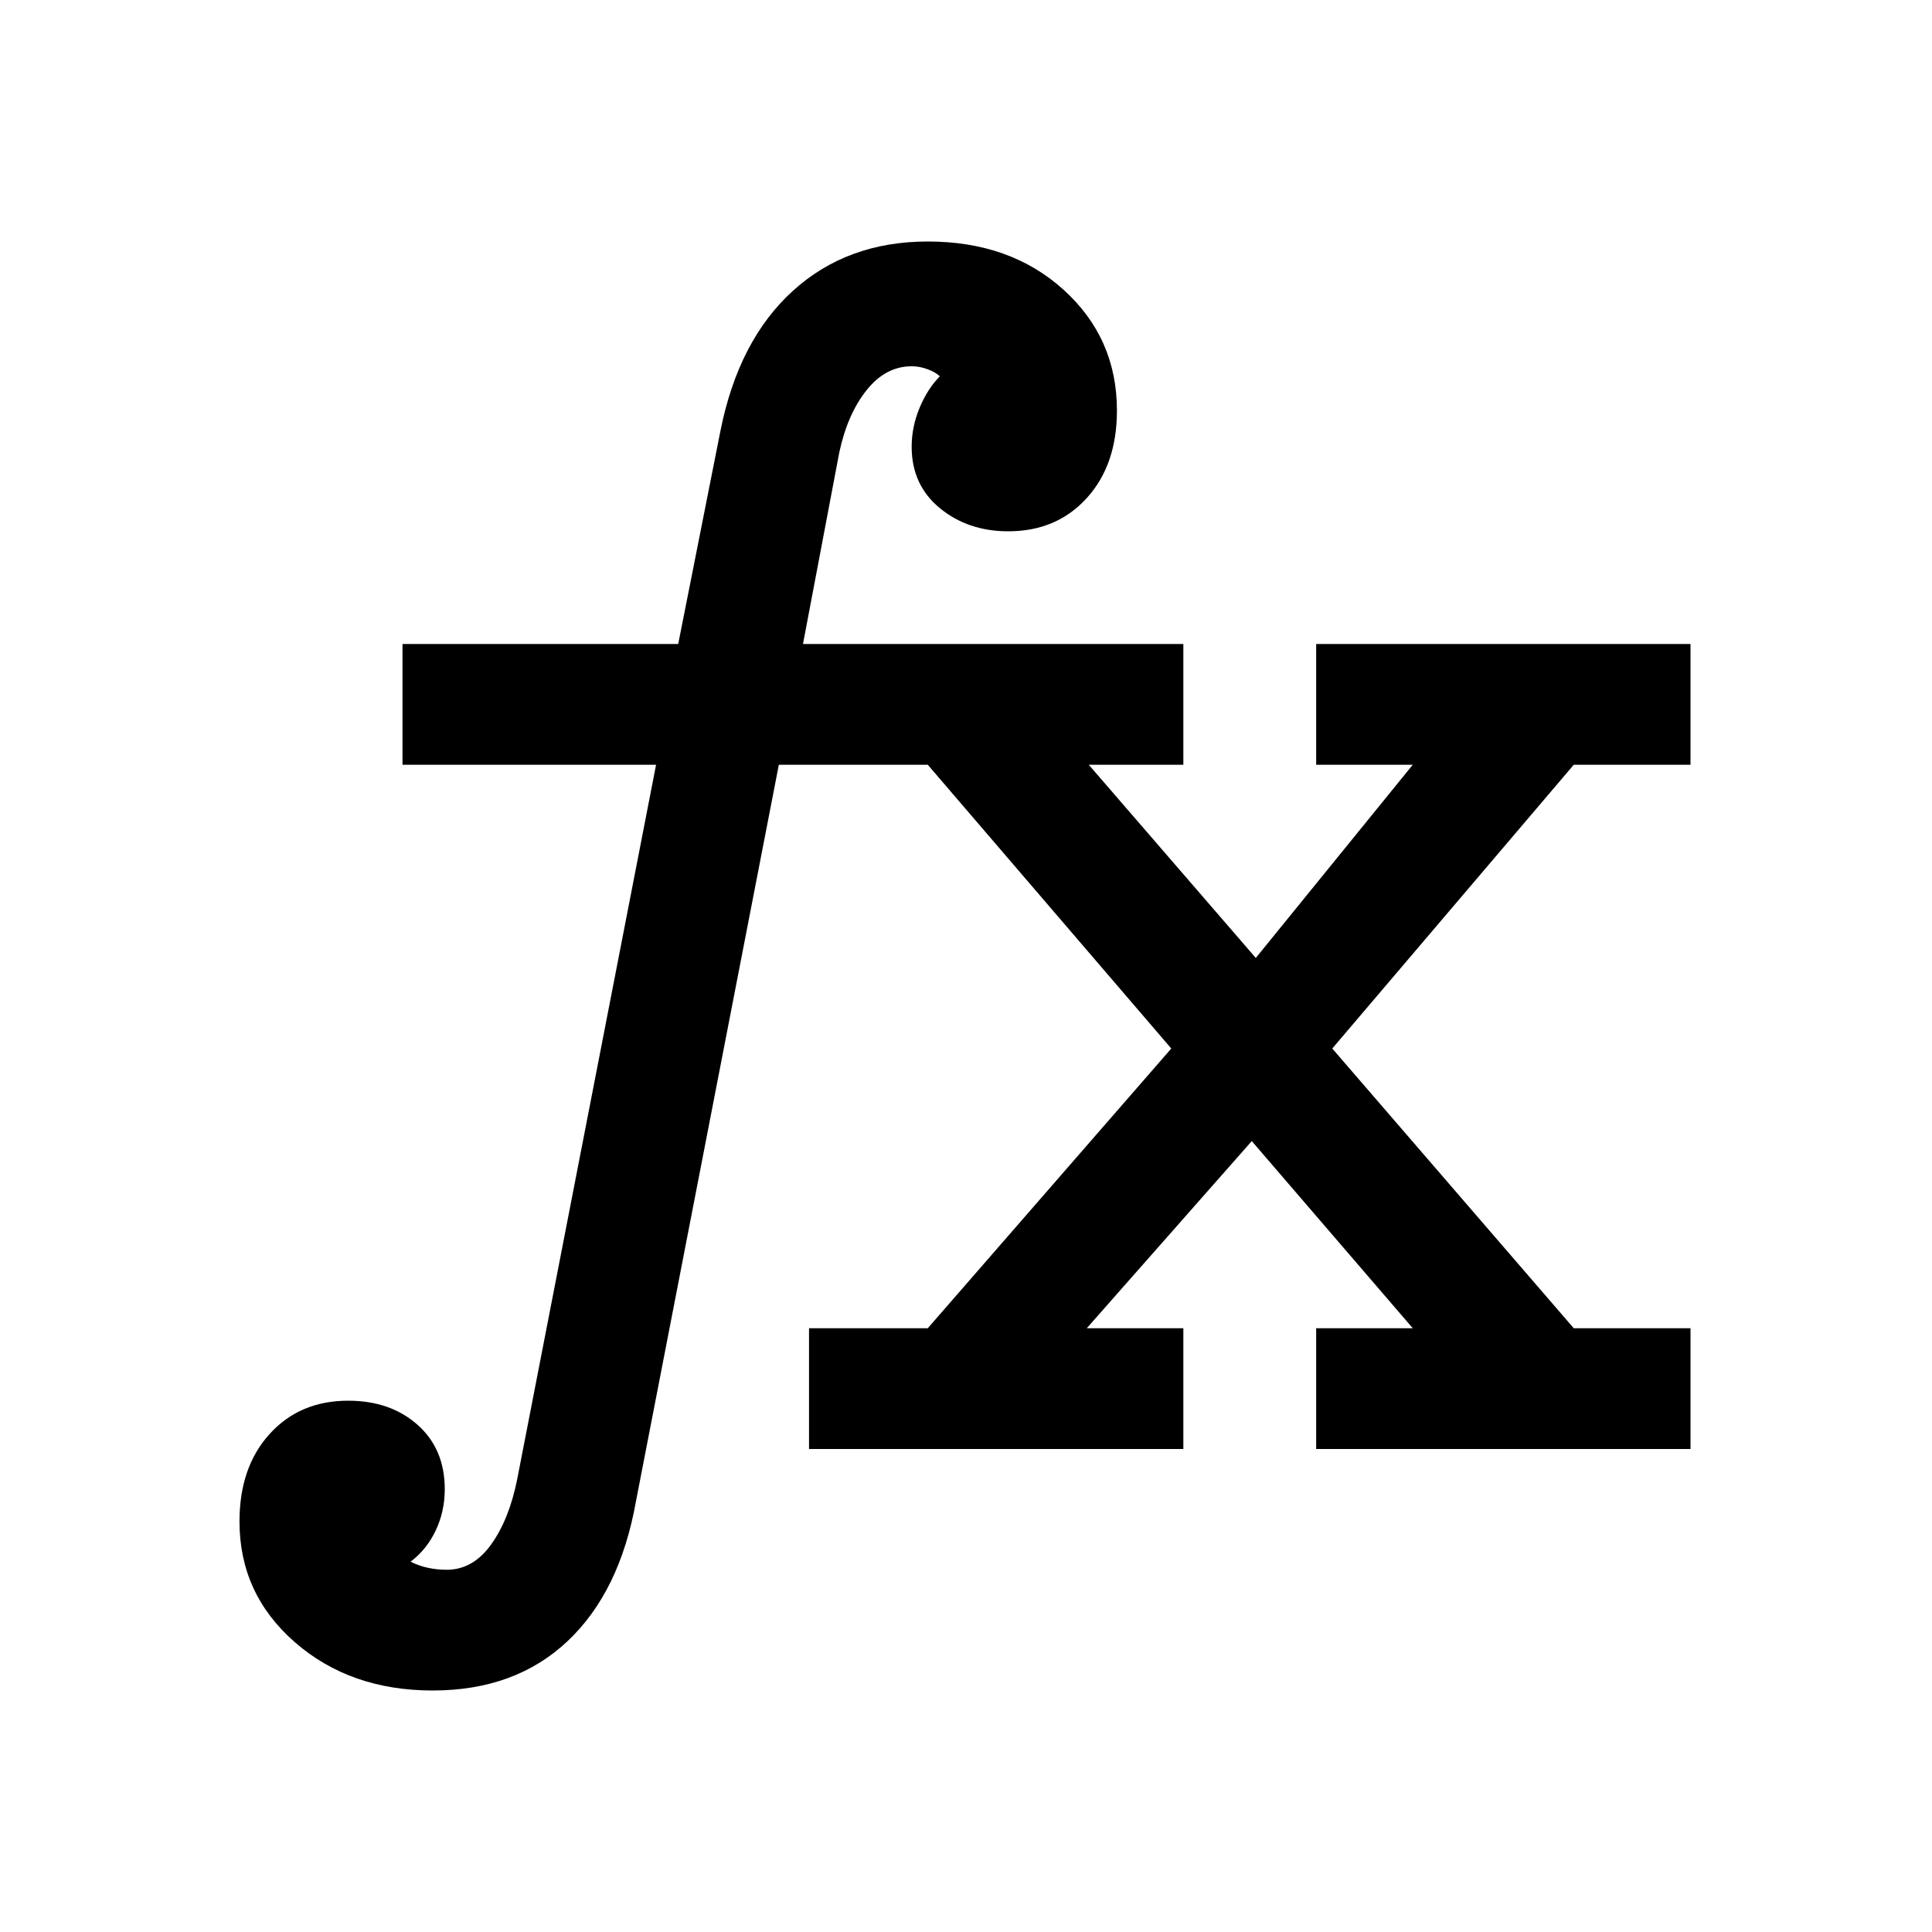
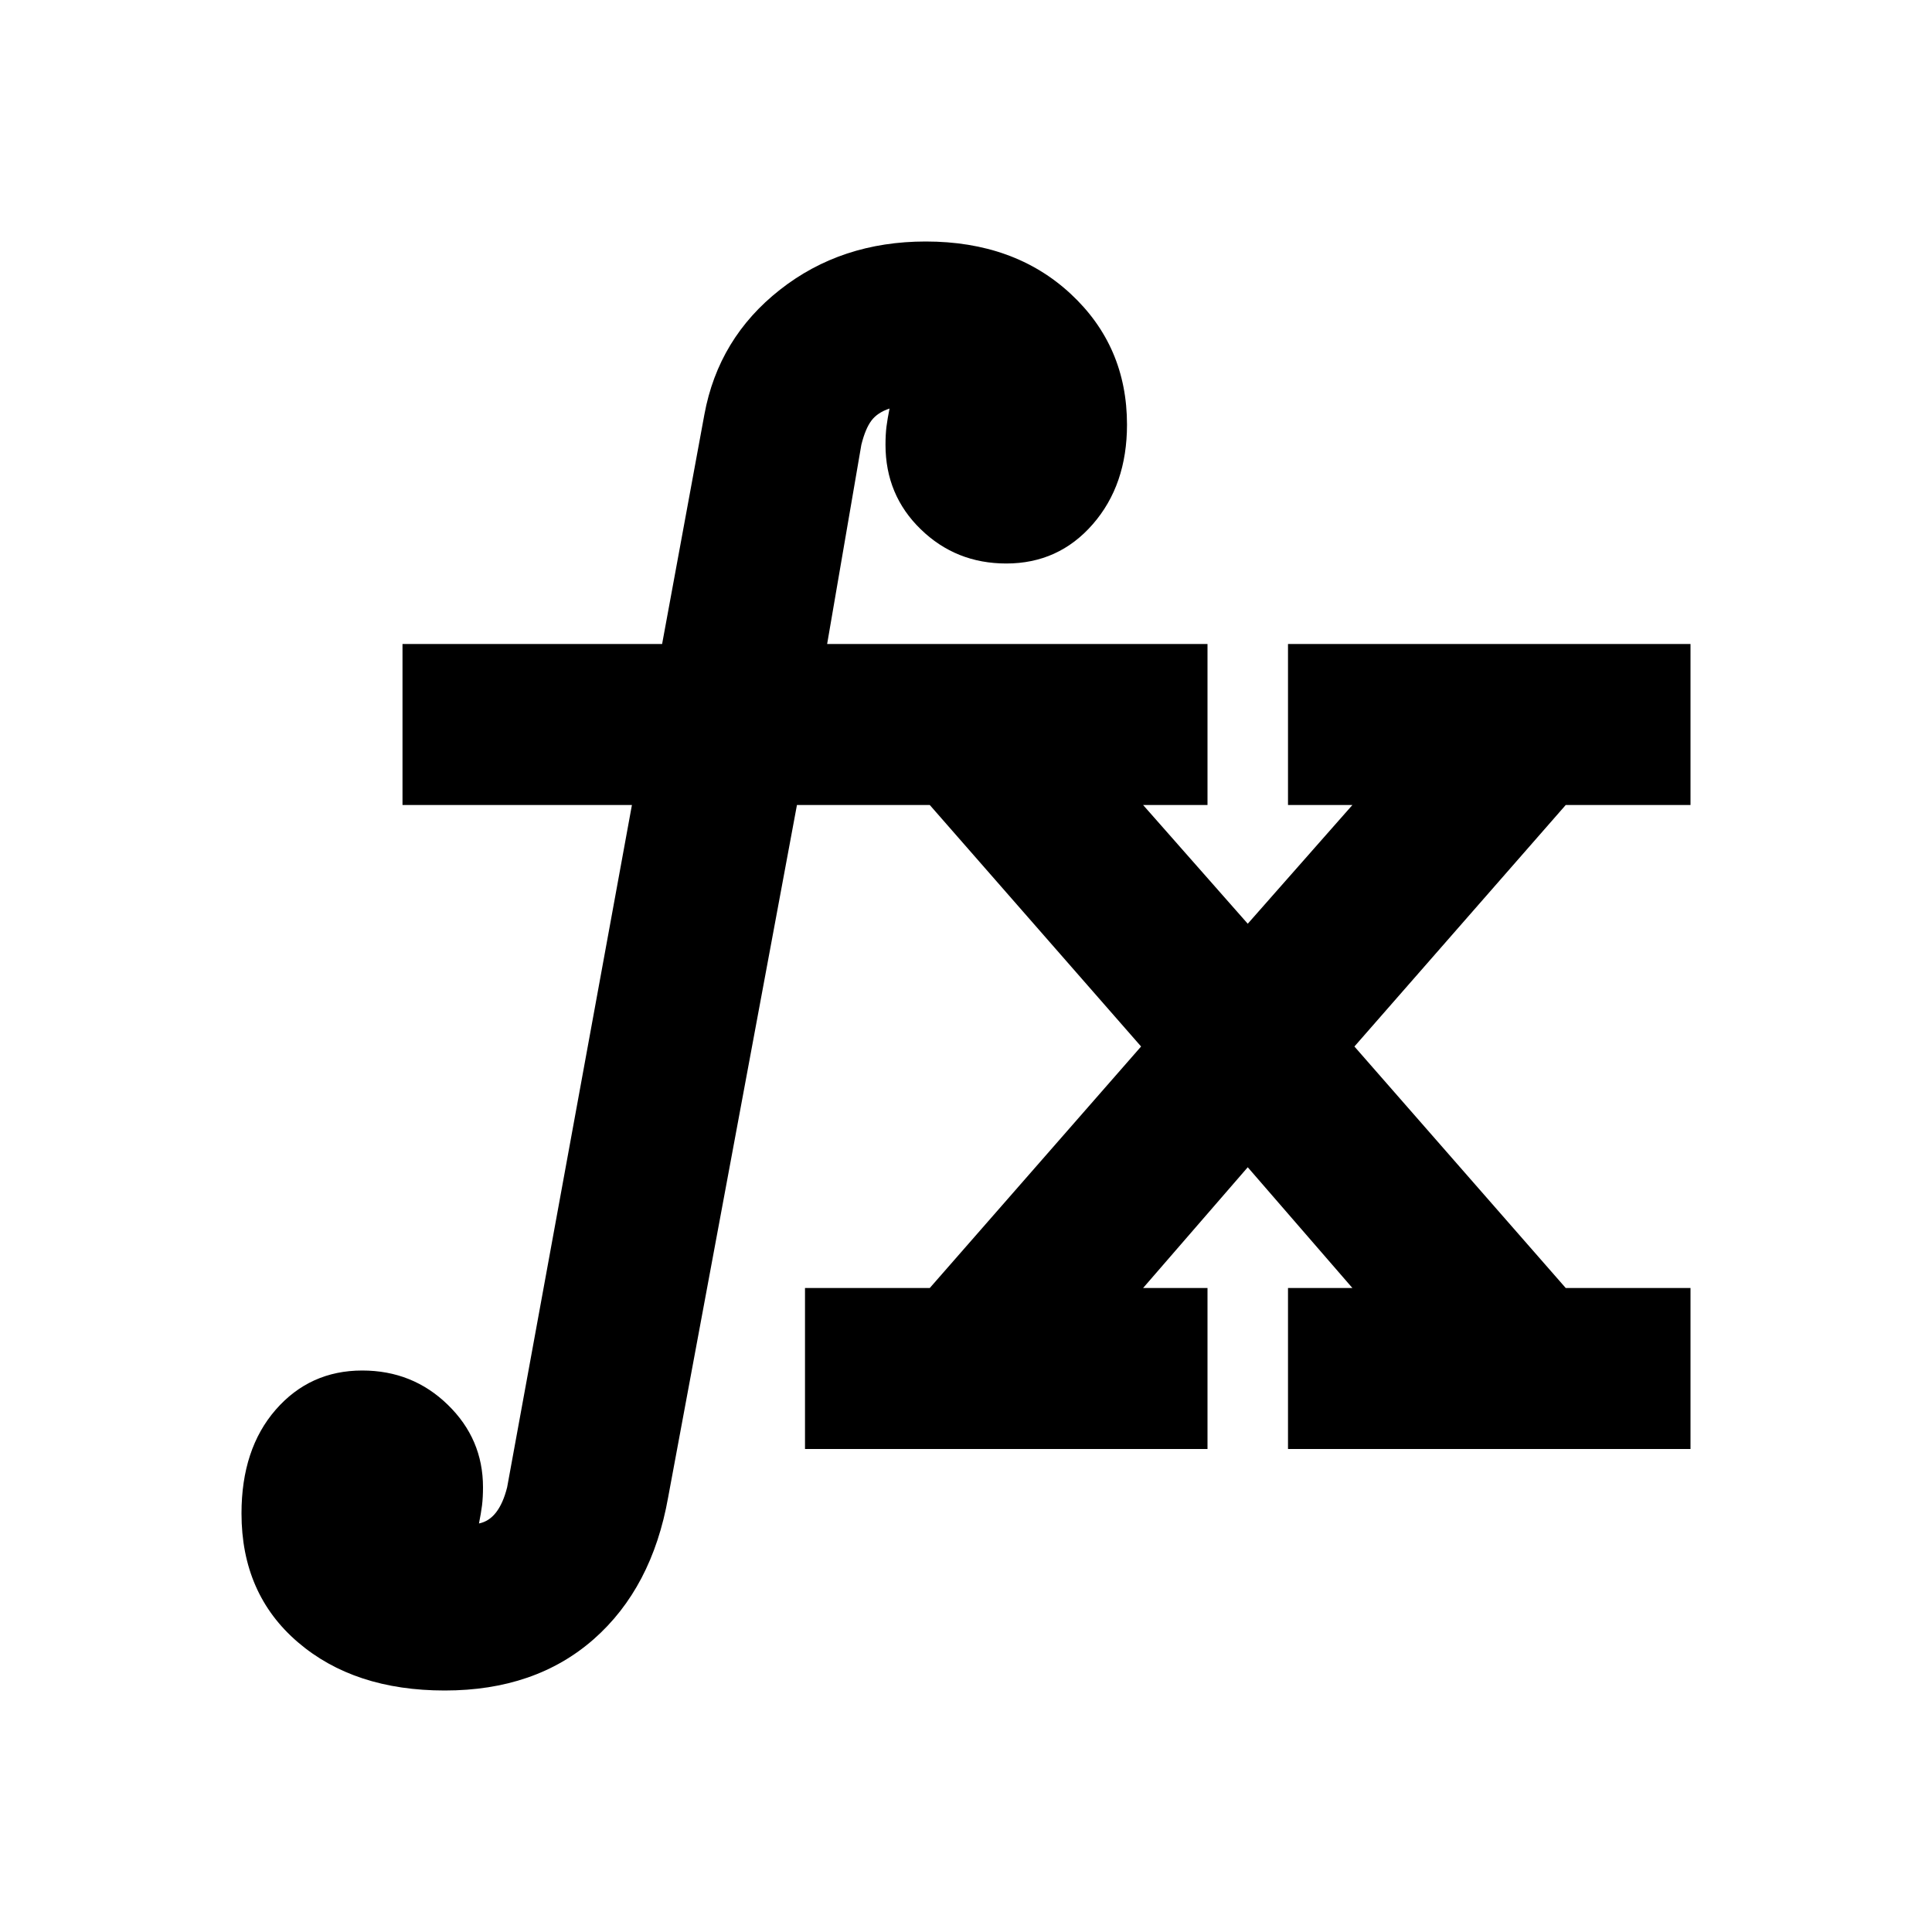
- <svg xmlns="http://www.w3.org/2000/svg" height="48" width="48">
-   <path d="M20.1 36v-3h2.95l6.05-6.95L23.05 19h-3.7L15.8 37.3q-.4 2.25-1.7 3.475Q12.8 42 10.75 42t-3.425-1.2q-1.375-1.2-1.375-3 0-1.35.75-2.175.75-.825 1.95-.825 1.05 0 1.725.6t.675 1.6q0 .55-.225 1.025-.225.475-.625.775.2.1.425.15.225.05.475.05.65 0 1.1-.625.45-.625.65-1.625L16.3 19H10v-3h6.85l1.05-5.3q.45-2.25 1.8-3.475T23.05 6q2.05 0 3.375 1.2 1.325 1.2 1.325 3 0 1.35-.75 2.175-.75.825-1.95.825-1 0-1.7-.575t-.7-1.525q0-.5.2-.975t.5-.775q-.1-.1-.3-.175-.2-.075-.4-.075-.65 0-1.125.6t-.675 1.55l-.9 4.75h9.45v3h-2.35l4.15 4.8 3.9-4.8h-2.4v-3H42v3h-2.9l-6 7.05 6 6.95H42v3h-9.3v-3h2.4l-4-4.65L27 33h2.4v3Z" />
+ <svg xmlns="http://www.w3.org/2000/svg" height="24" width="24">
+   <path d="M10 18v-2h1.55l2.625-3-2.625-3H9.9l-1.6 8.6q-.2 1.125-.925 1.763Q6.65 21 5.525 21T3.7 20.4q-.7-.6-.7-1.6 0-.8.425-1.288.425-.487 1.075-.487.625 0 1.062.425.438.425.438 1.025 0 .125-.012.225-.013.1-.038.225.125-.025.212-.137.088-.113.138-.313L7.85 10H5V8h3.225l.525-2.85q.175-.95.938-1.55Q10.45 3 11.5 3q1.1 0 1.8.65t.7 1.625q0 .75-.425 1.237Q13.15 7 12.5 7q-.625 0-1.062-.425Q11 6.15 11 5.525q0-.125.012-.225.013-.1.038-.225-.15.05-.225.15-.075.1-.125.3L10.275 8H15v2h-.8l1.3 1.475L16.8 10H16V8h5v2h-1.55l-2.625 3 2.625 3H21v2h-5v-2h.8l-1.3-1.5-1.3 1.5h.8v2Z" />
</svg>
